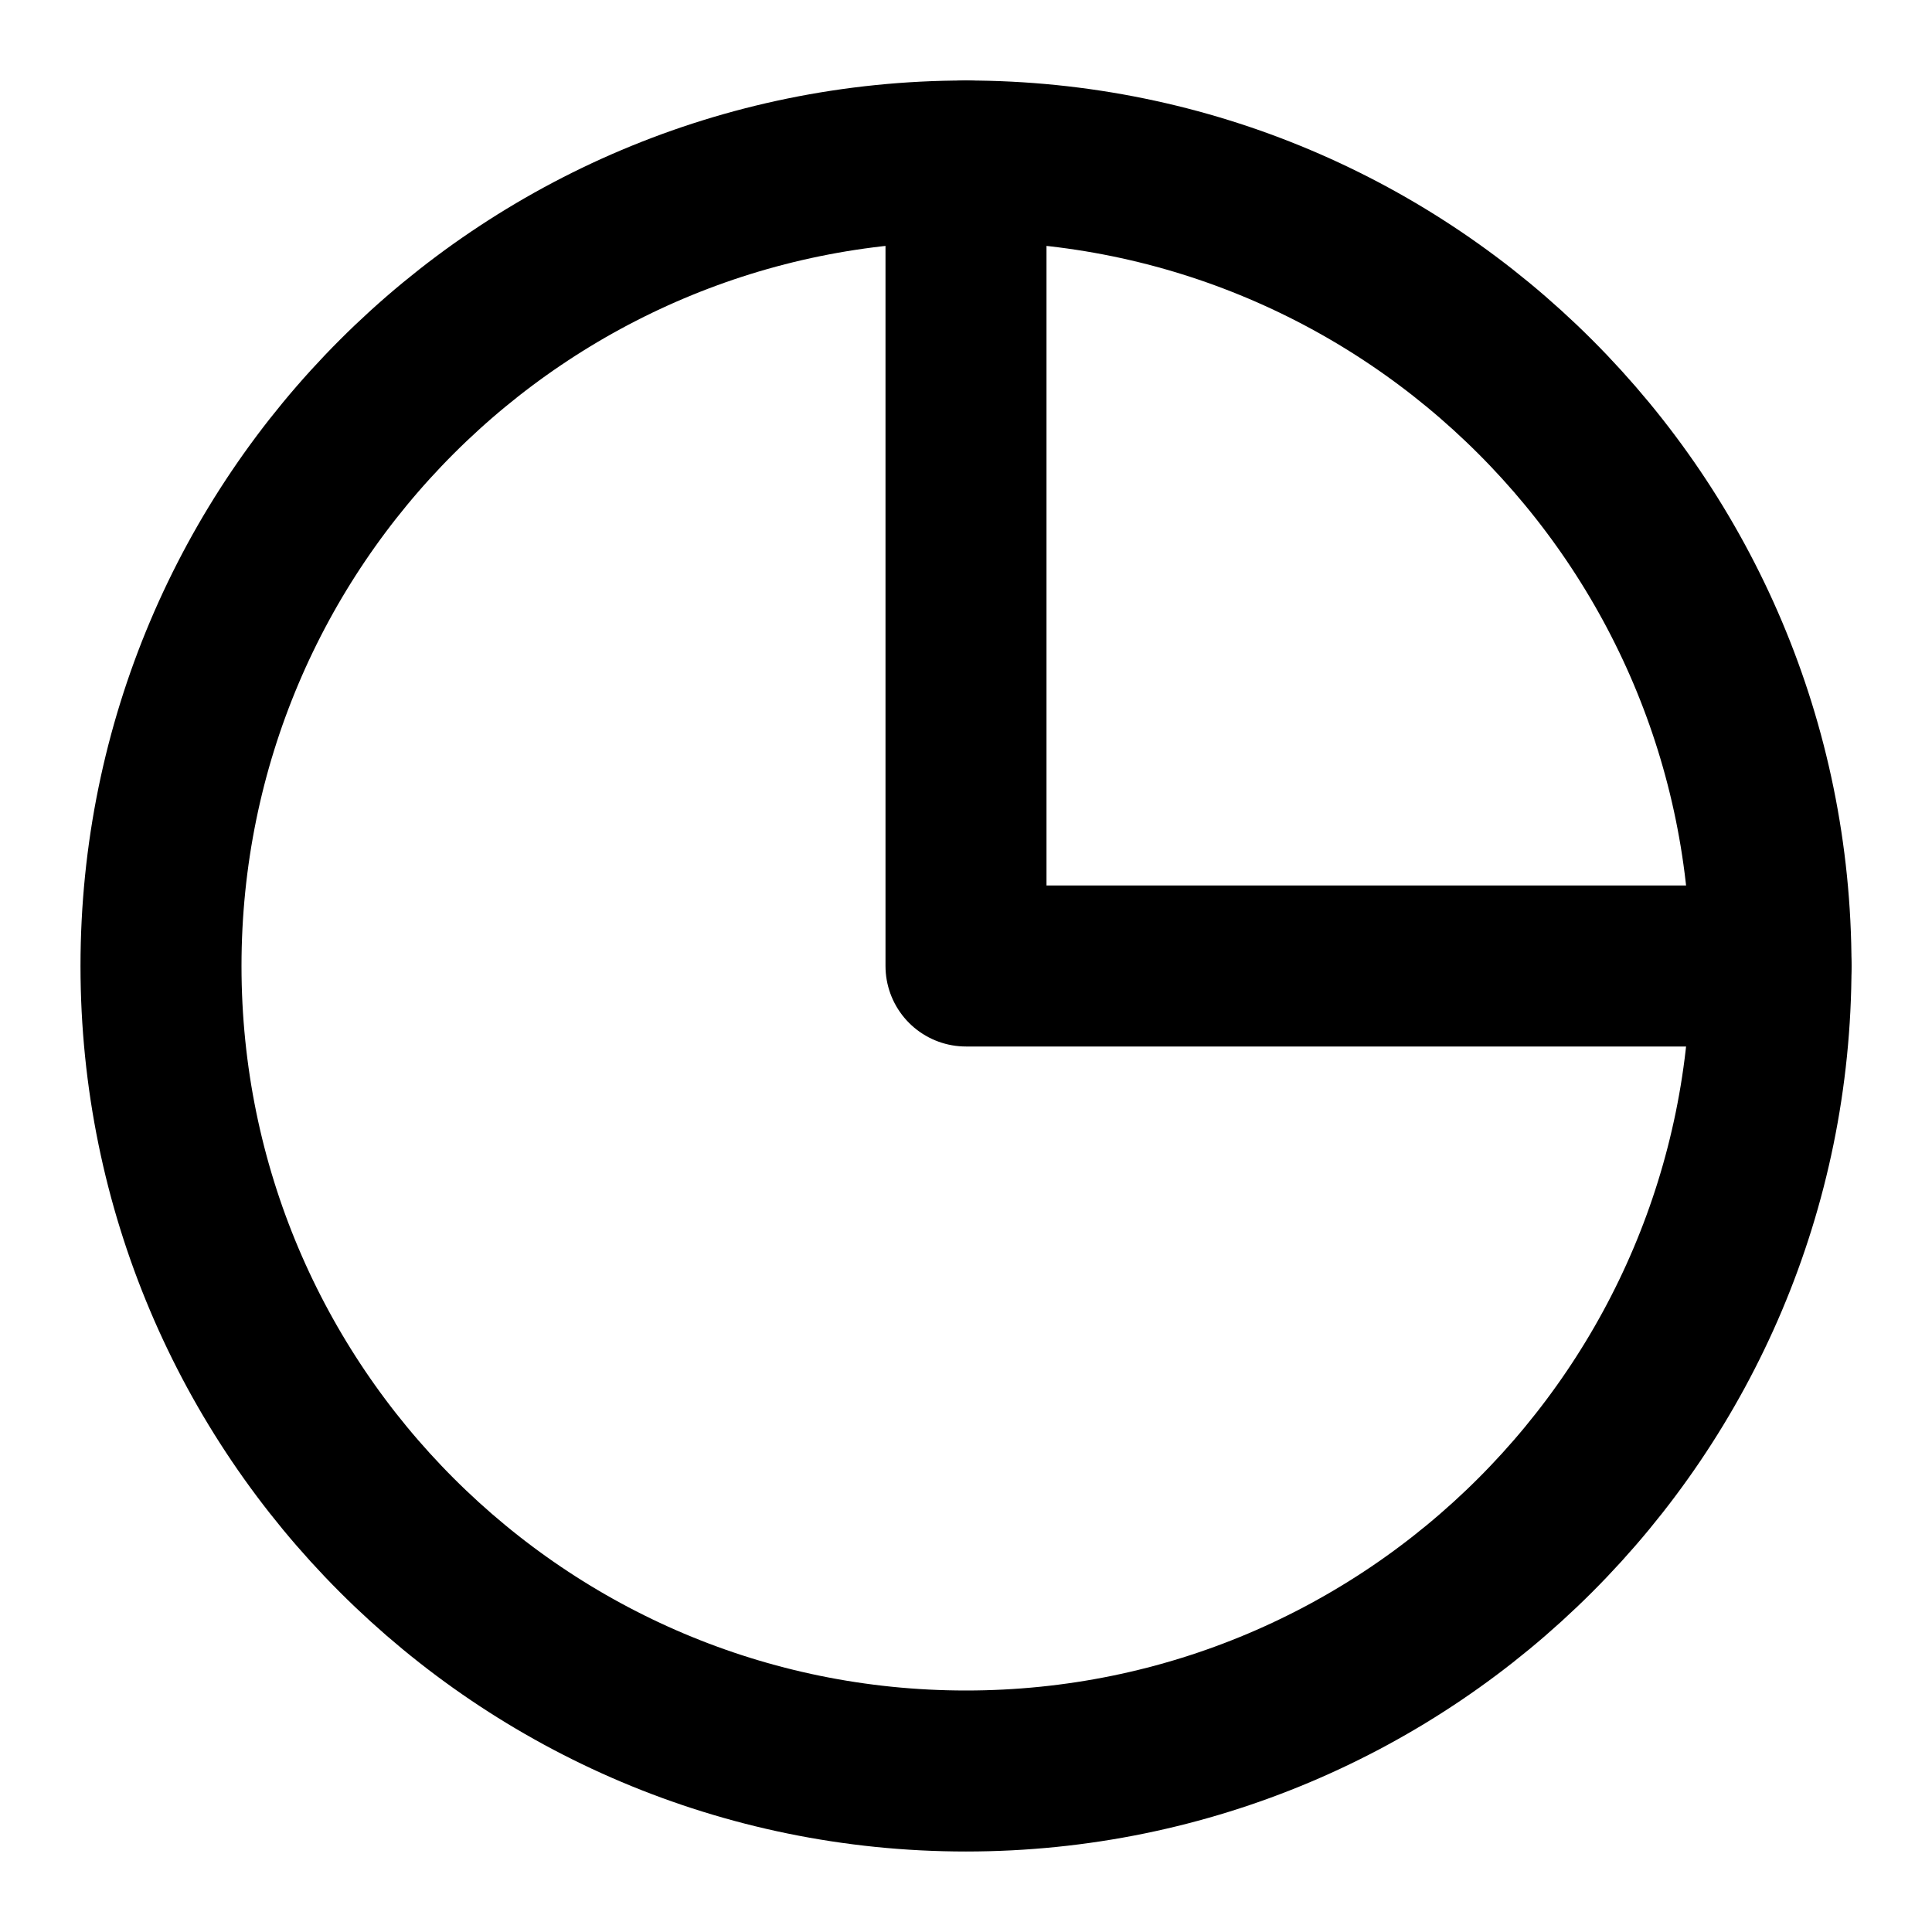
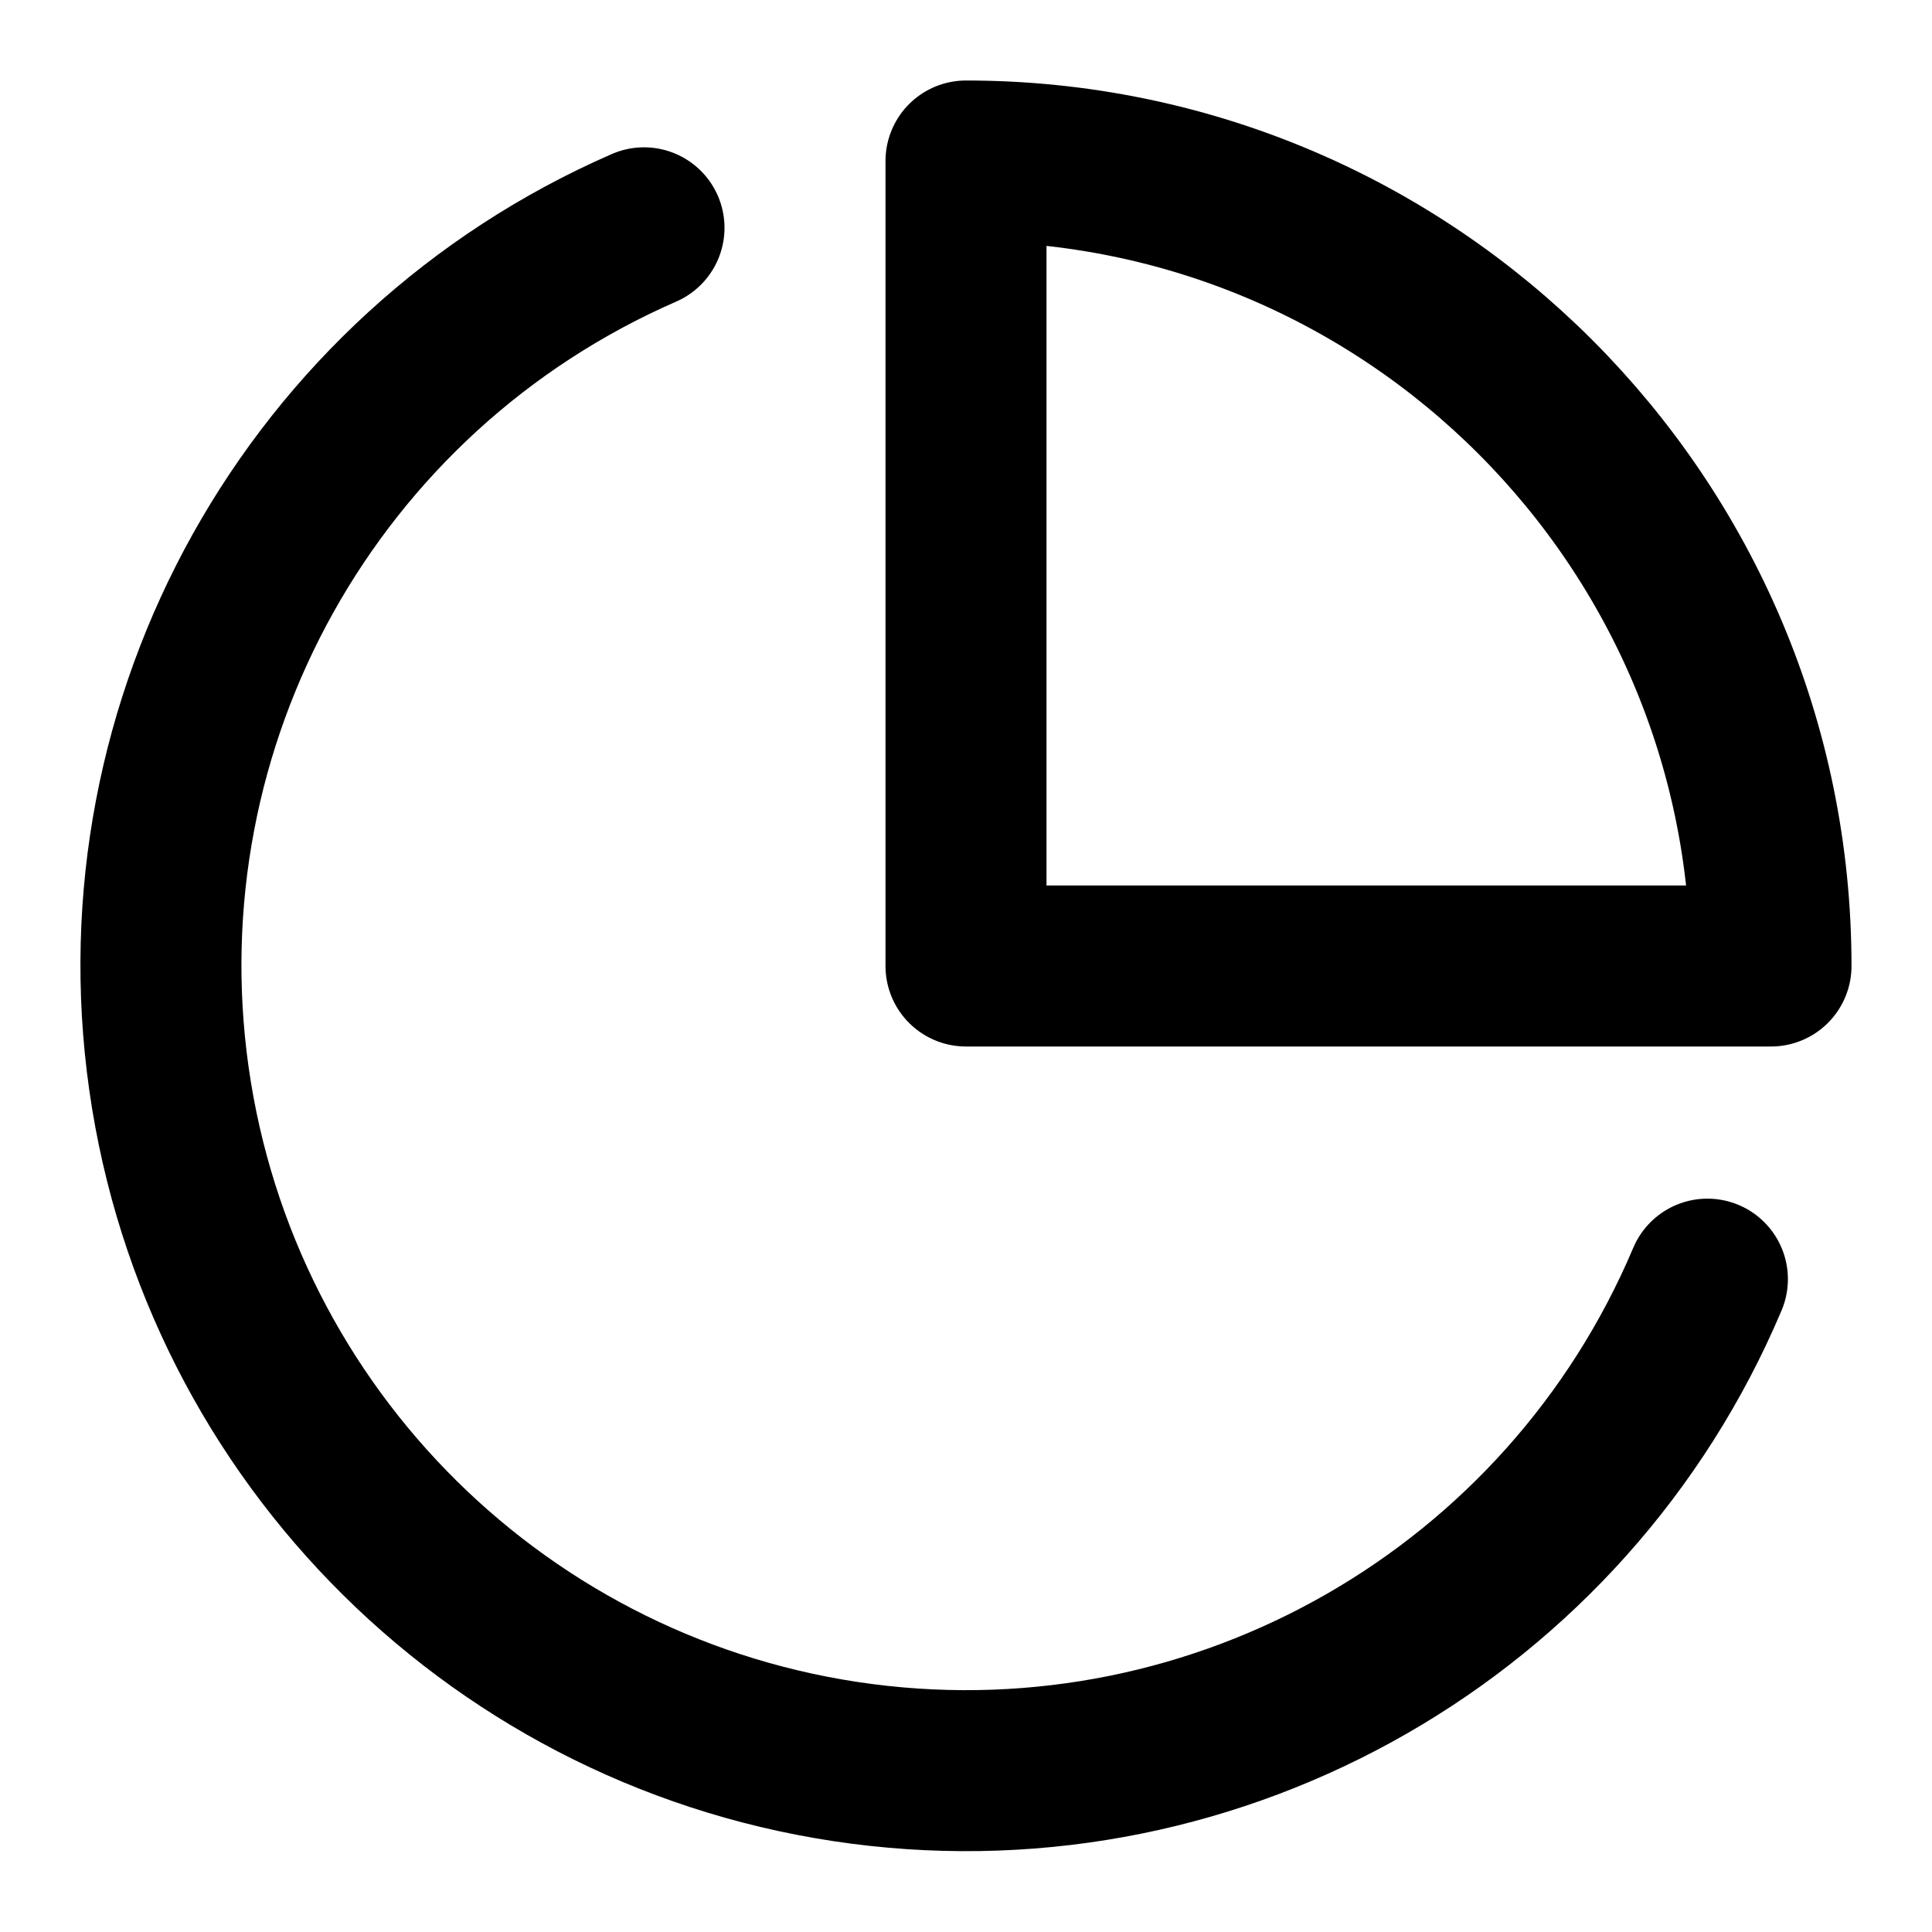
- <svg xmlns="http://www.w3.org/2000/svg" width="24" height="24" viewBox="0 0 24 24" fill="none" stroke="#000" stroke-width="2" stroke-linecap="round" stroke-linejoin="round">
-   <circle cx="12" cy="12" r="10" />
-   <polyline points="12 2 12 12 22 12" />
+ <svg xmlns="http://www.w3.org/2000/svg" width="24" height="24" viewBox="0 0 24 24">
+   <path d="M21.21 15.89A10 10 0 1 1 8 2.83" fill="none" stroke="#000" stroke-linecap="round" stroke-linejoin="round" stroke-width="2" />
+   <path d="M22 12A10 10 0 0 0 12 2v10z" fill="none" stroke="#000" stroke-linecap="round" stroke-linejoin="round" stroke-width="2" />
</svg>
